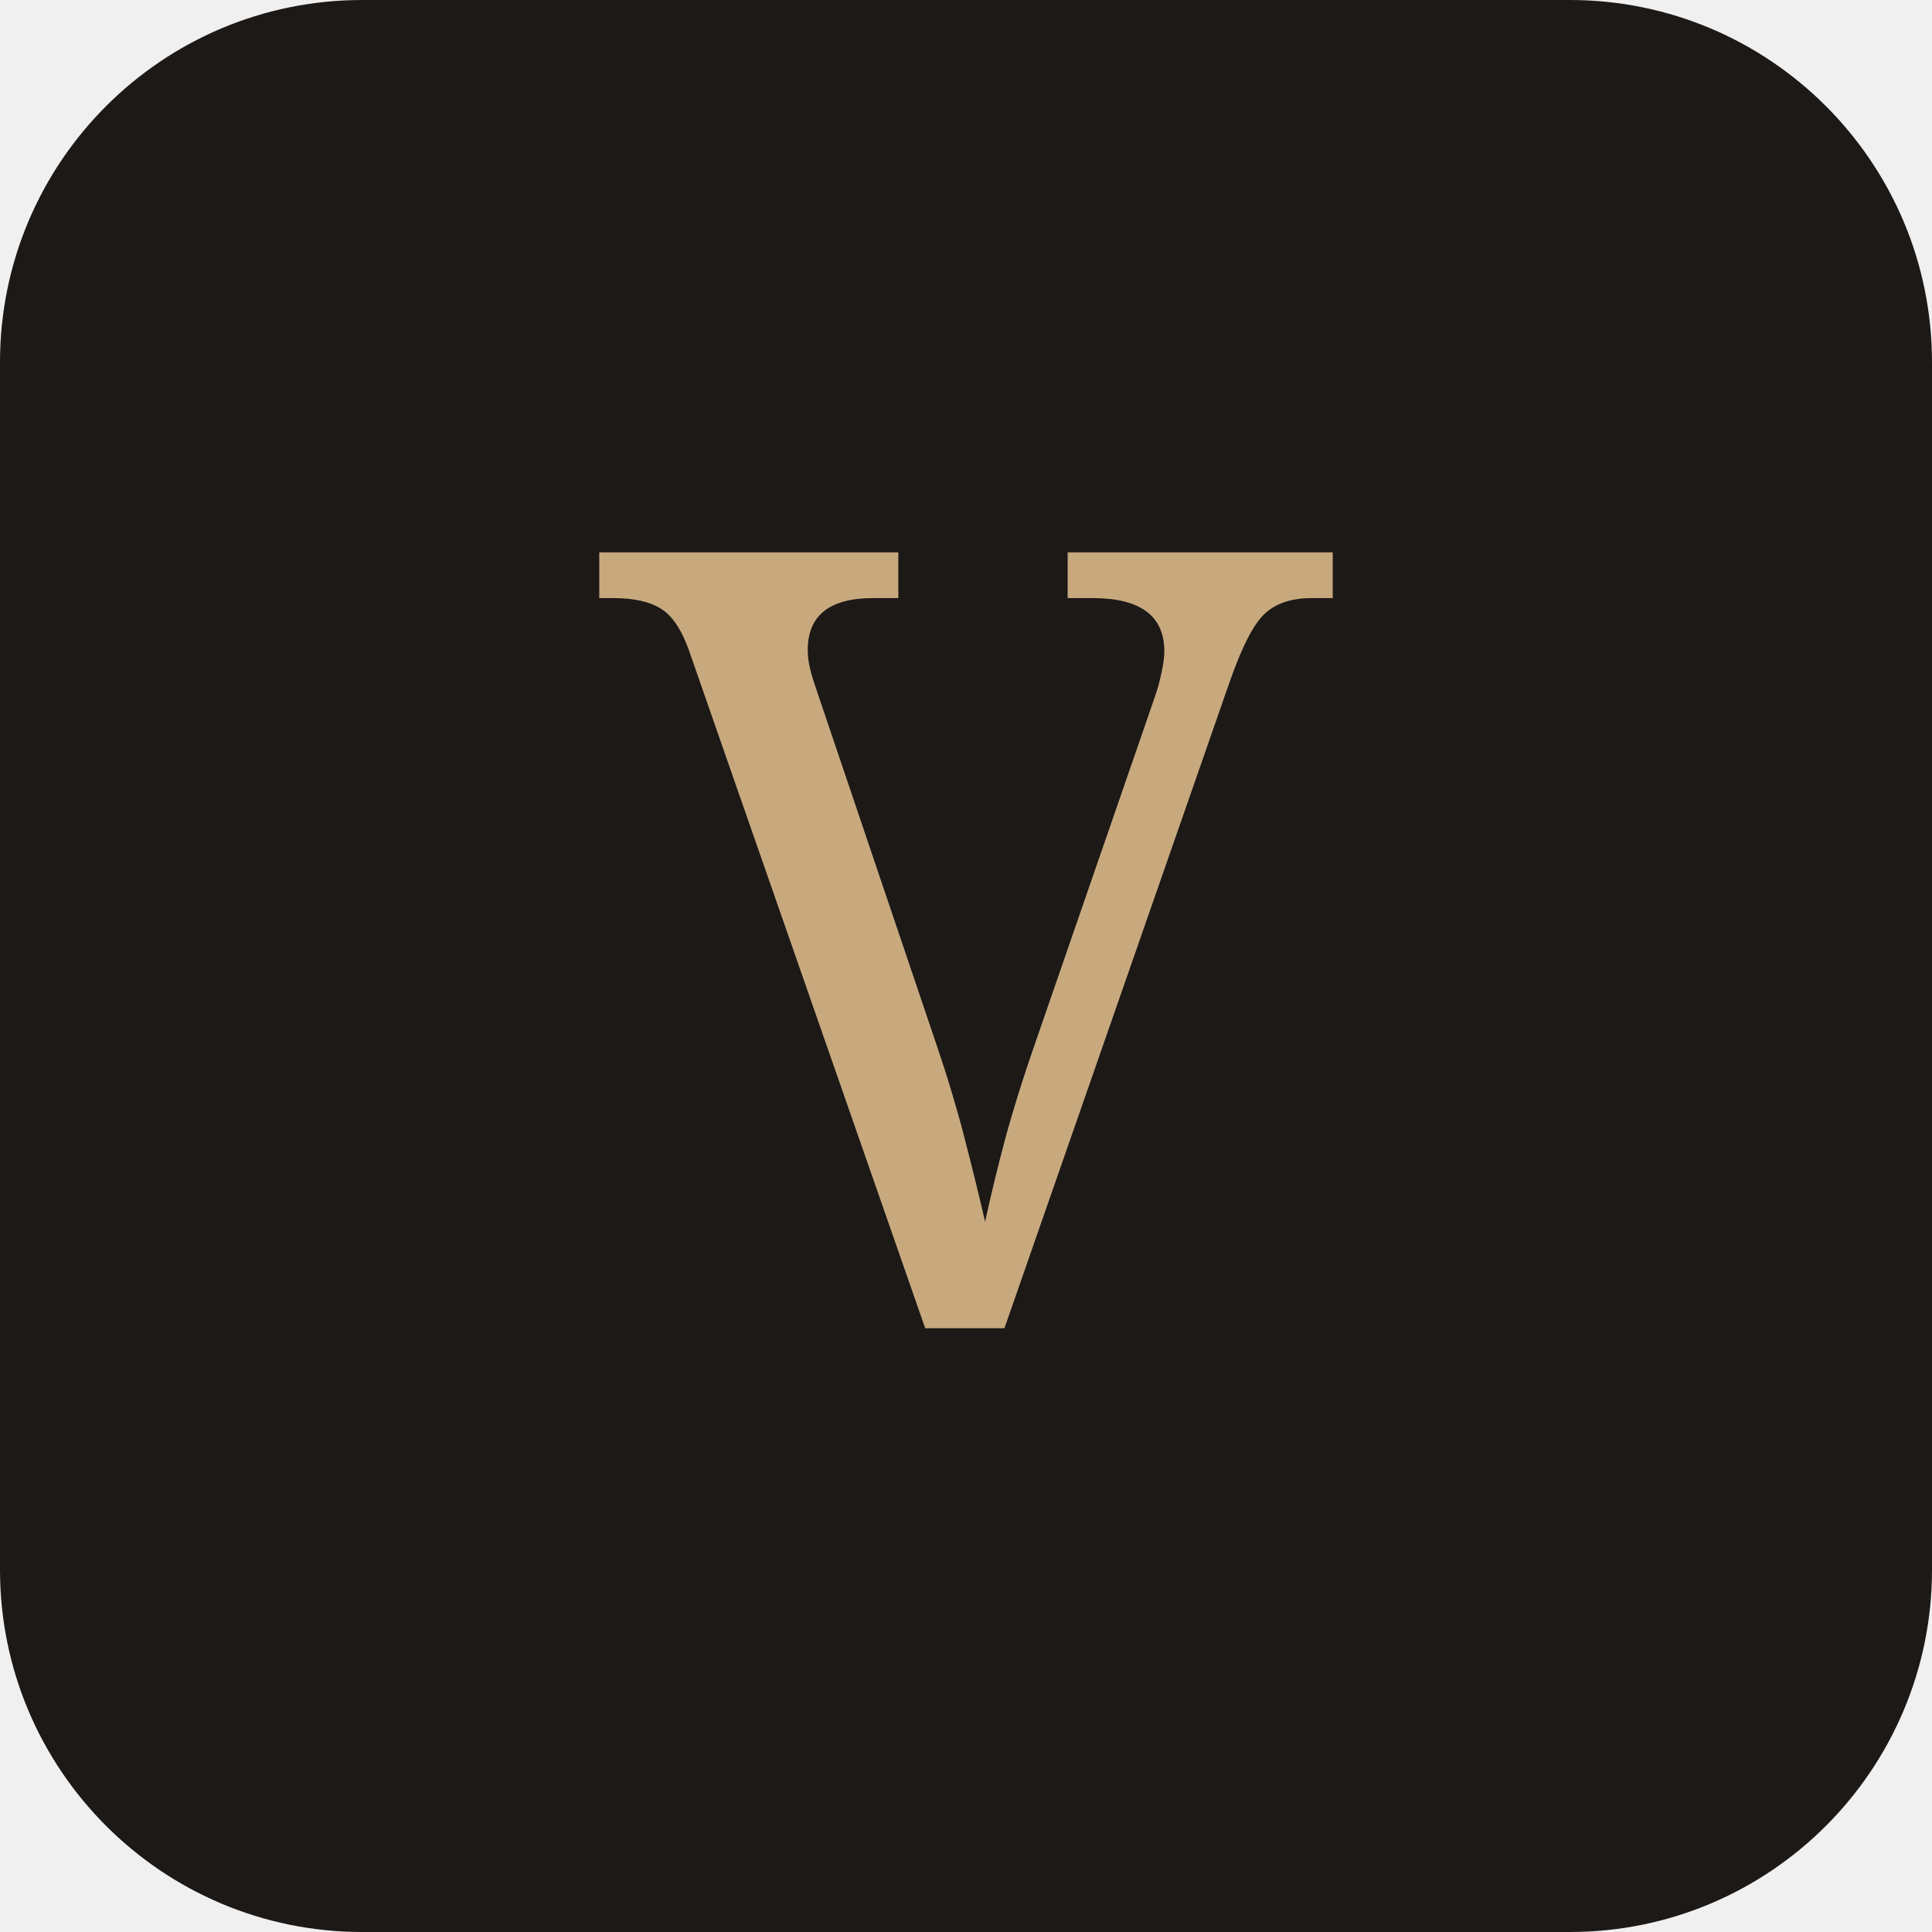
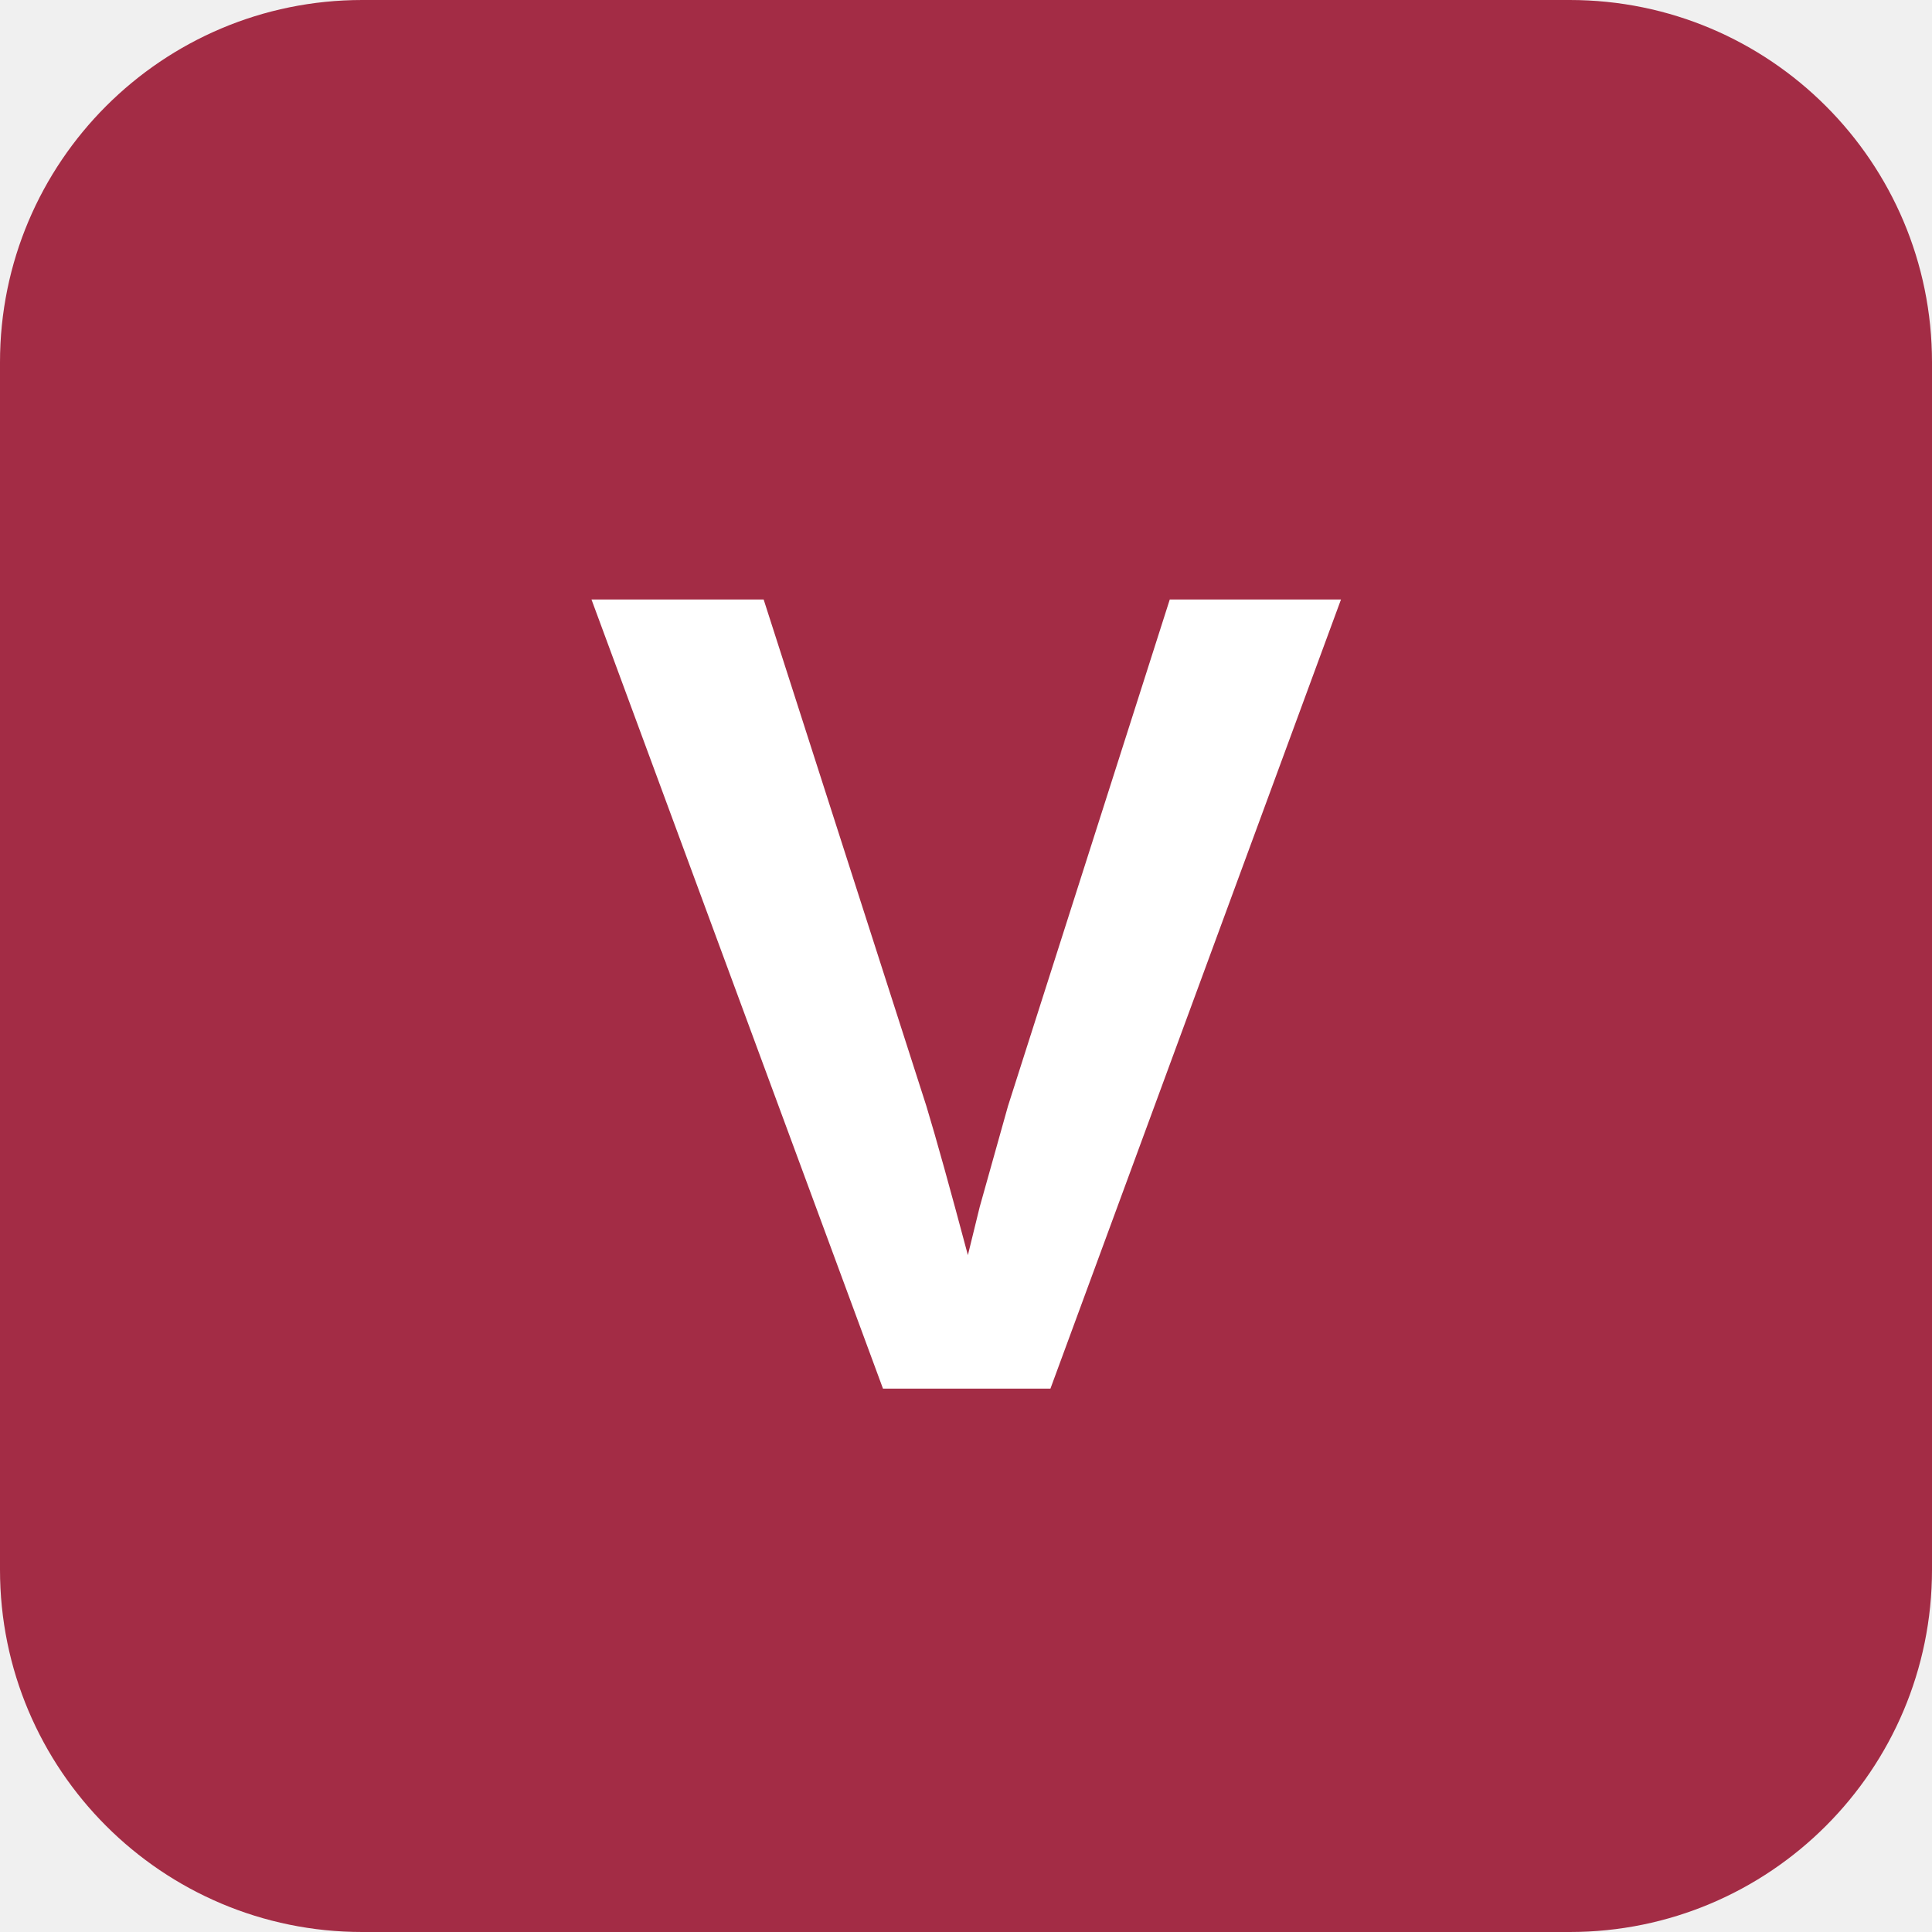
<svg xmlns="http://www.w3.org/2000/svg" viewBox="0 0 64 64">
-   <rect width="64" height="64" rx="12" fill="#1c1917" />
-   <text x="32" y="44" font-family="Georgia,serif" font-size="36" fill="#c8a97e" text-anchor="middle">V</text>
+   <rect width="64" height="64" rx="12" fill="#a32c45" />
+   <text x="32" y="46" font-family="Arial,sans-serif" font-weight="700" font-size="38" fill="#fff" text-anchor="middle">V</text>
</svg>
